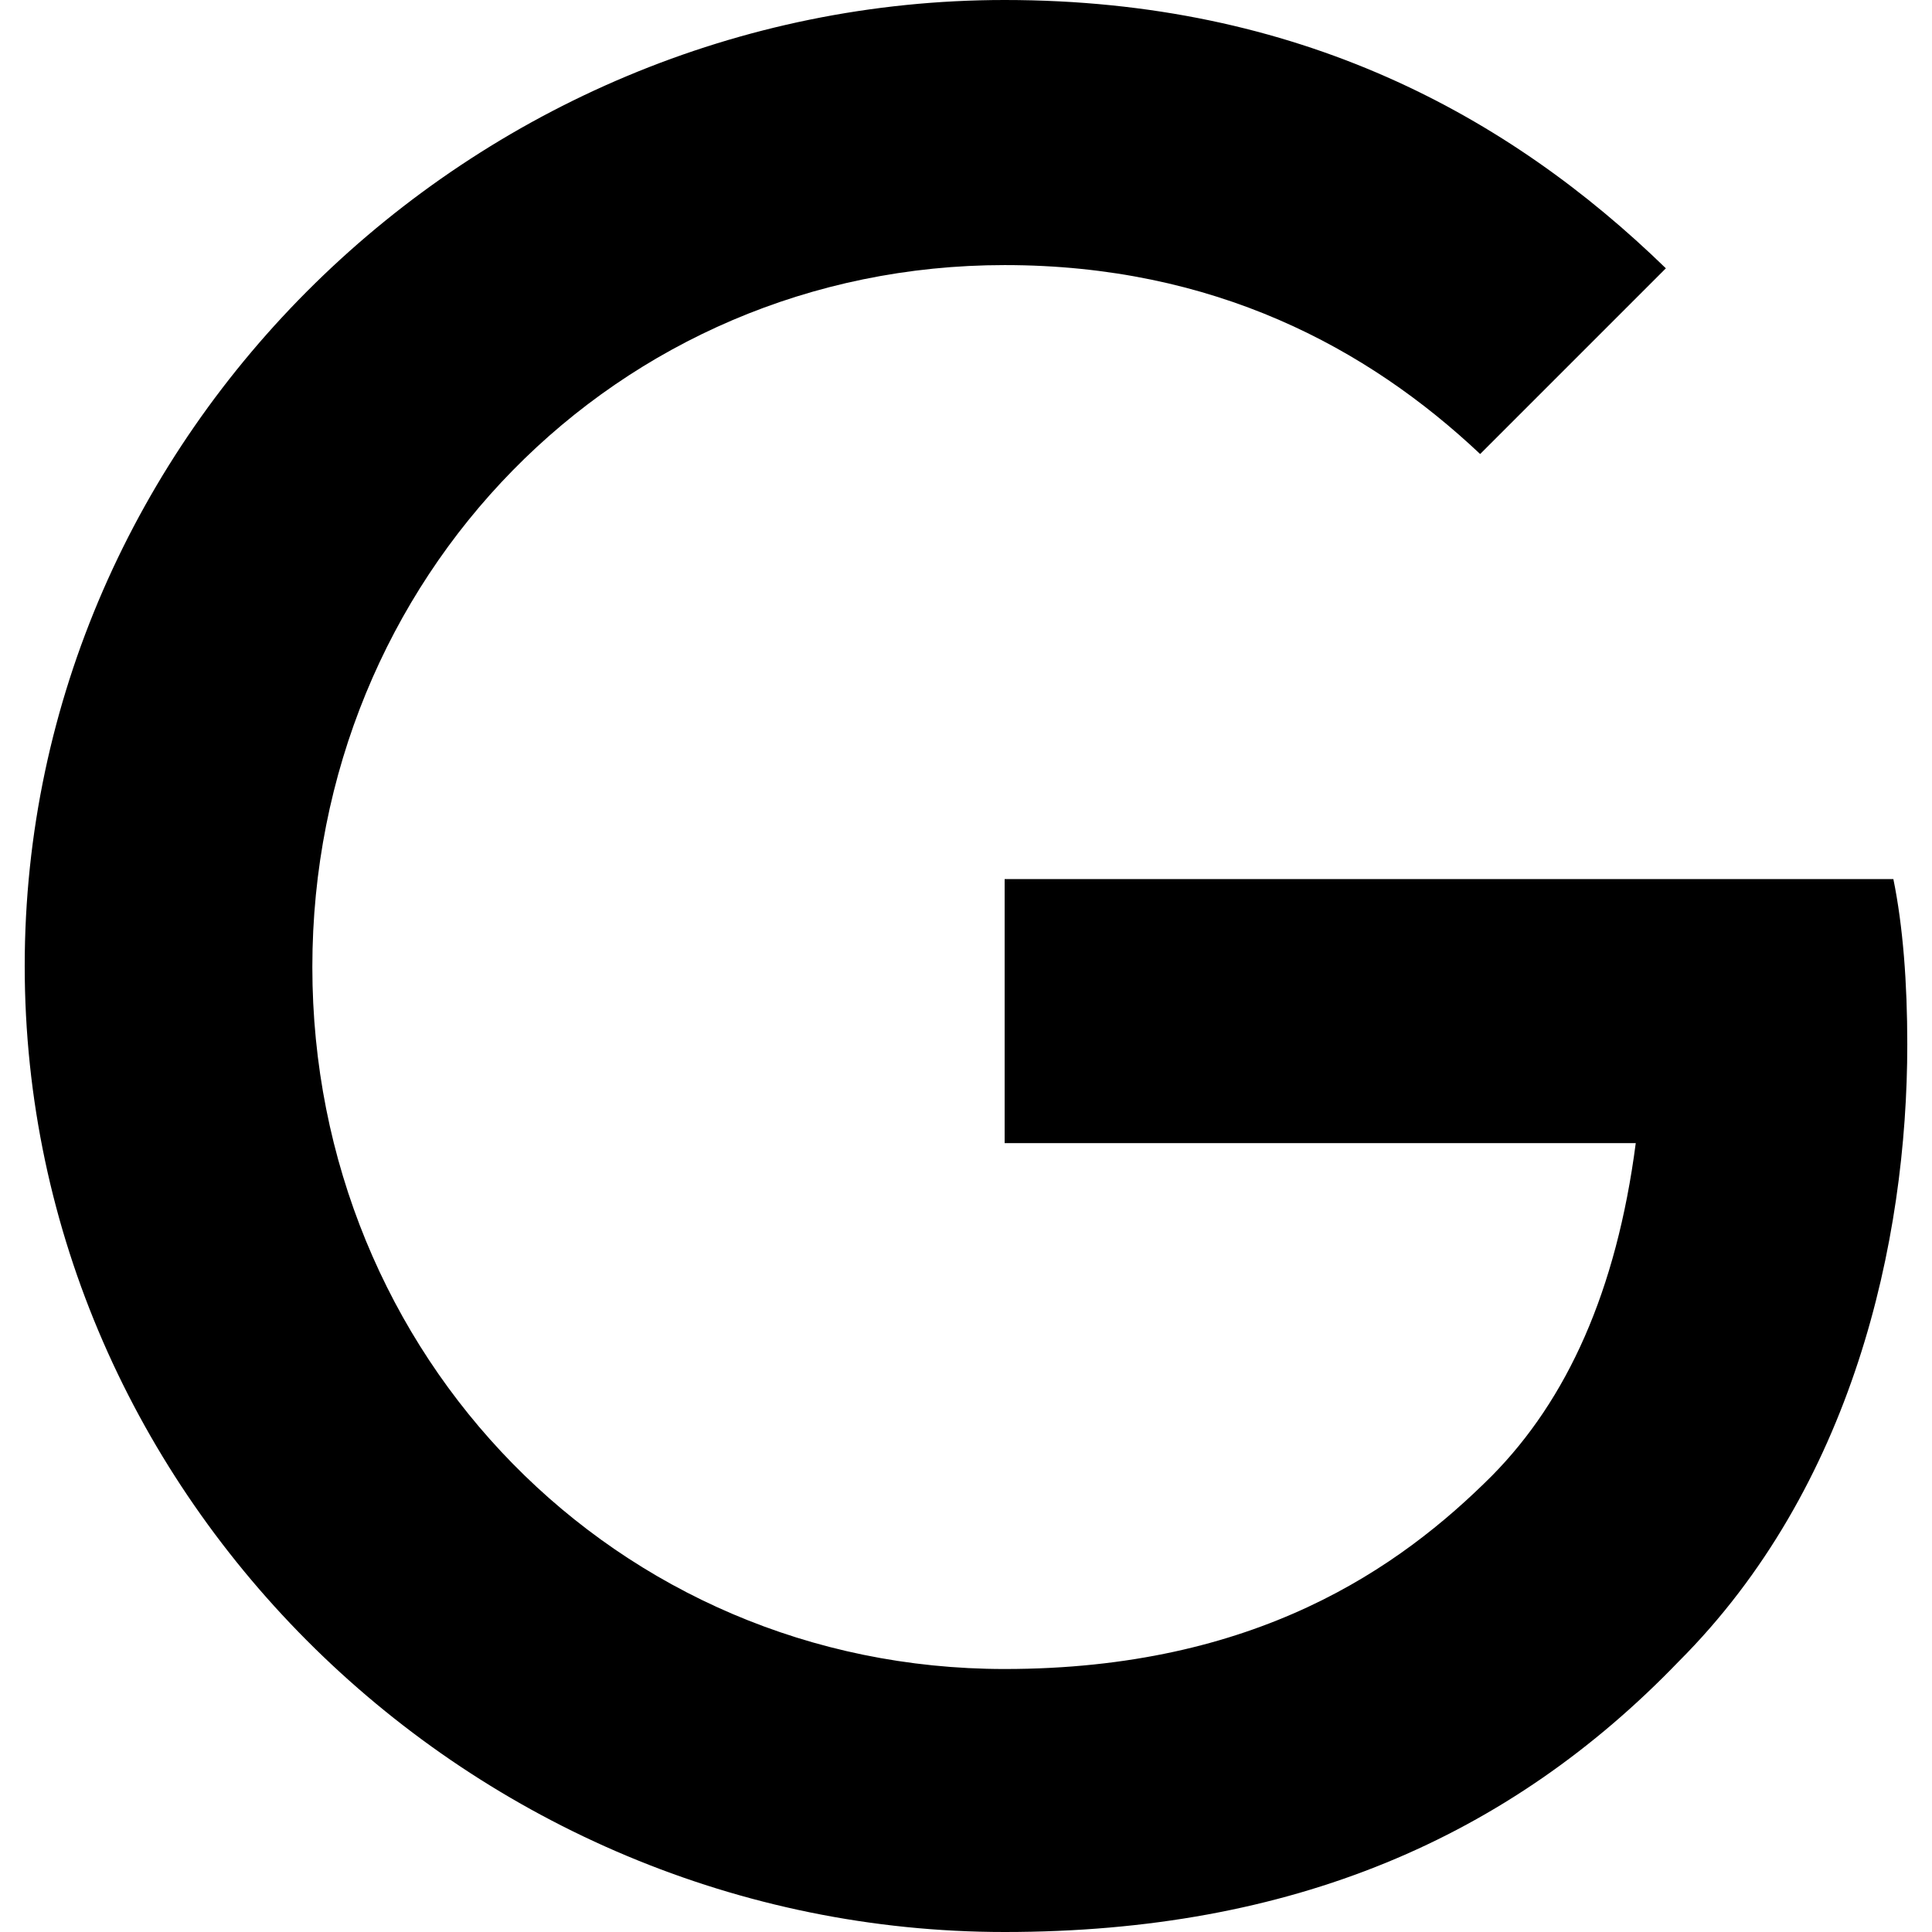
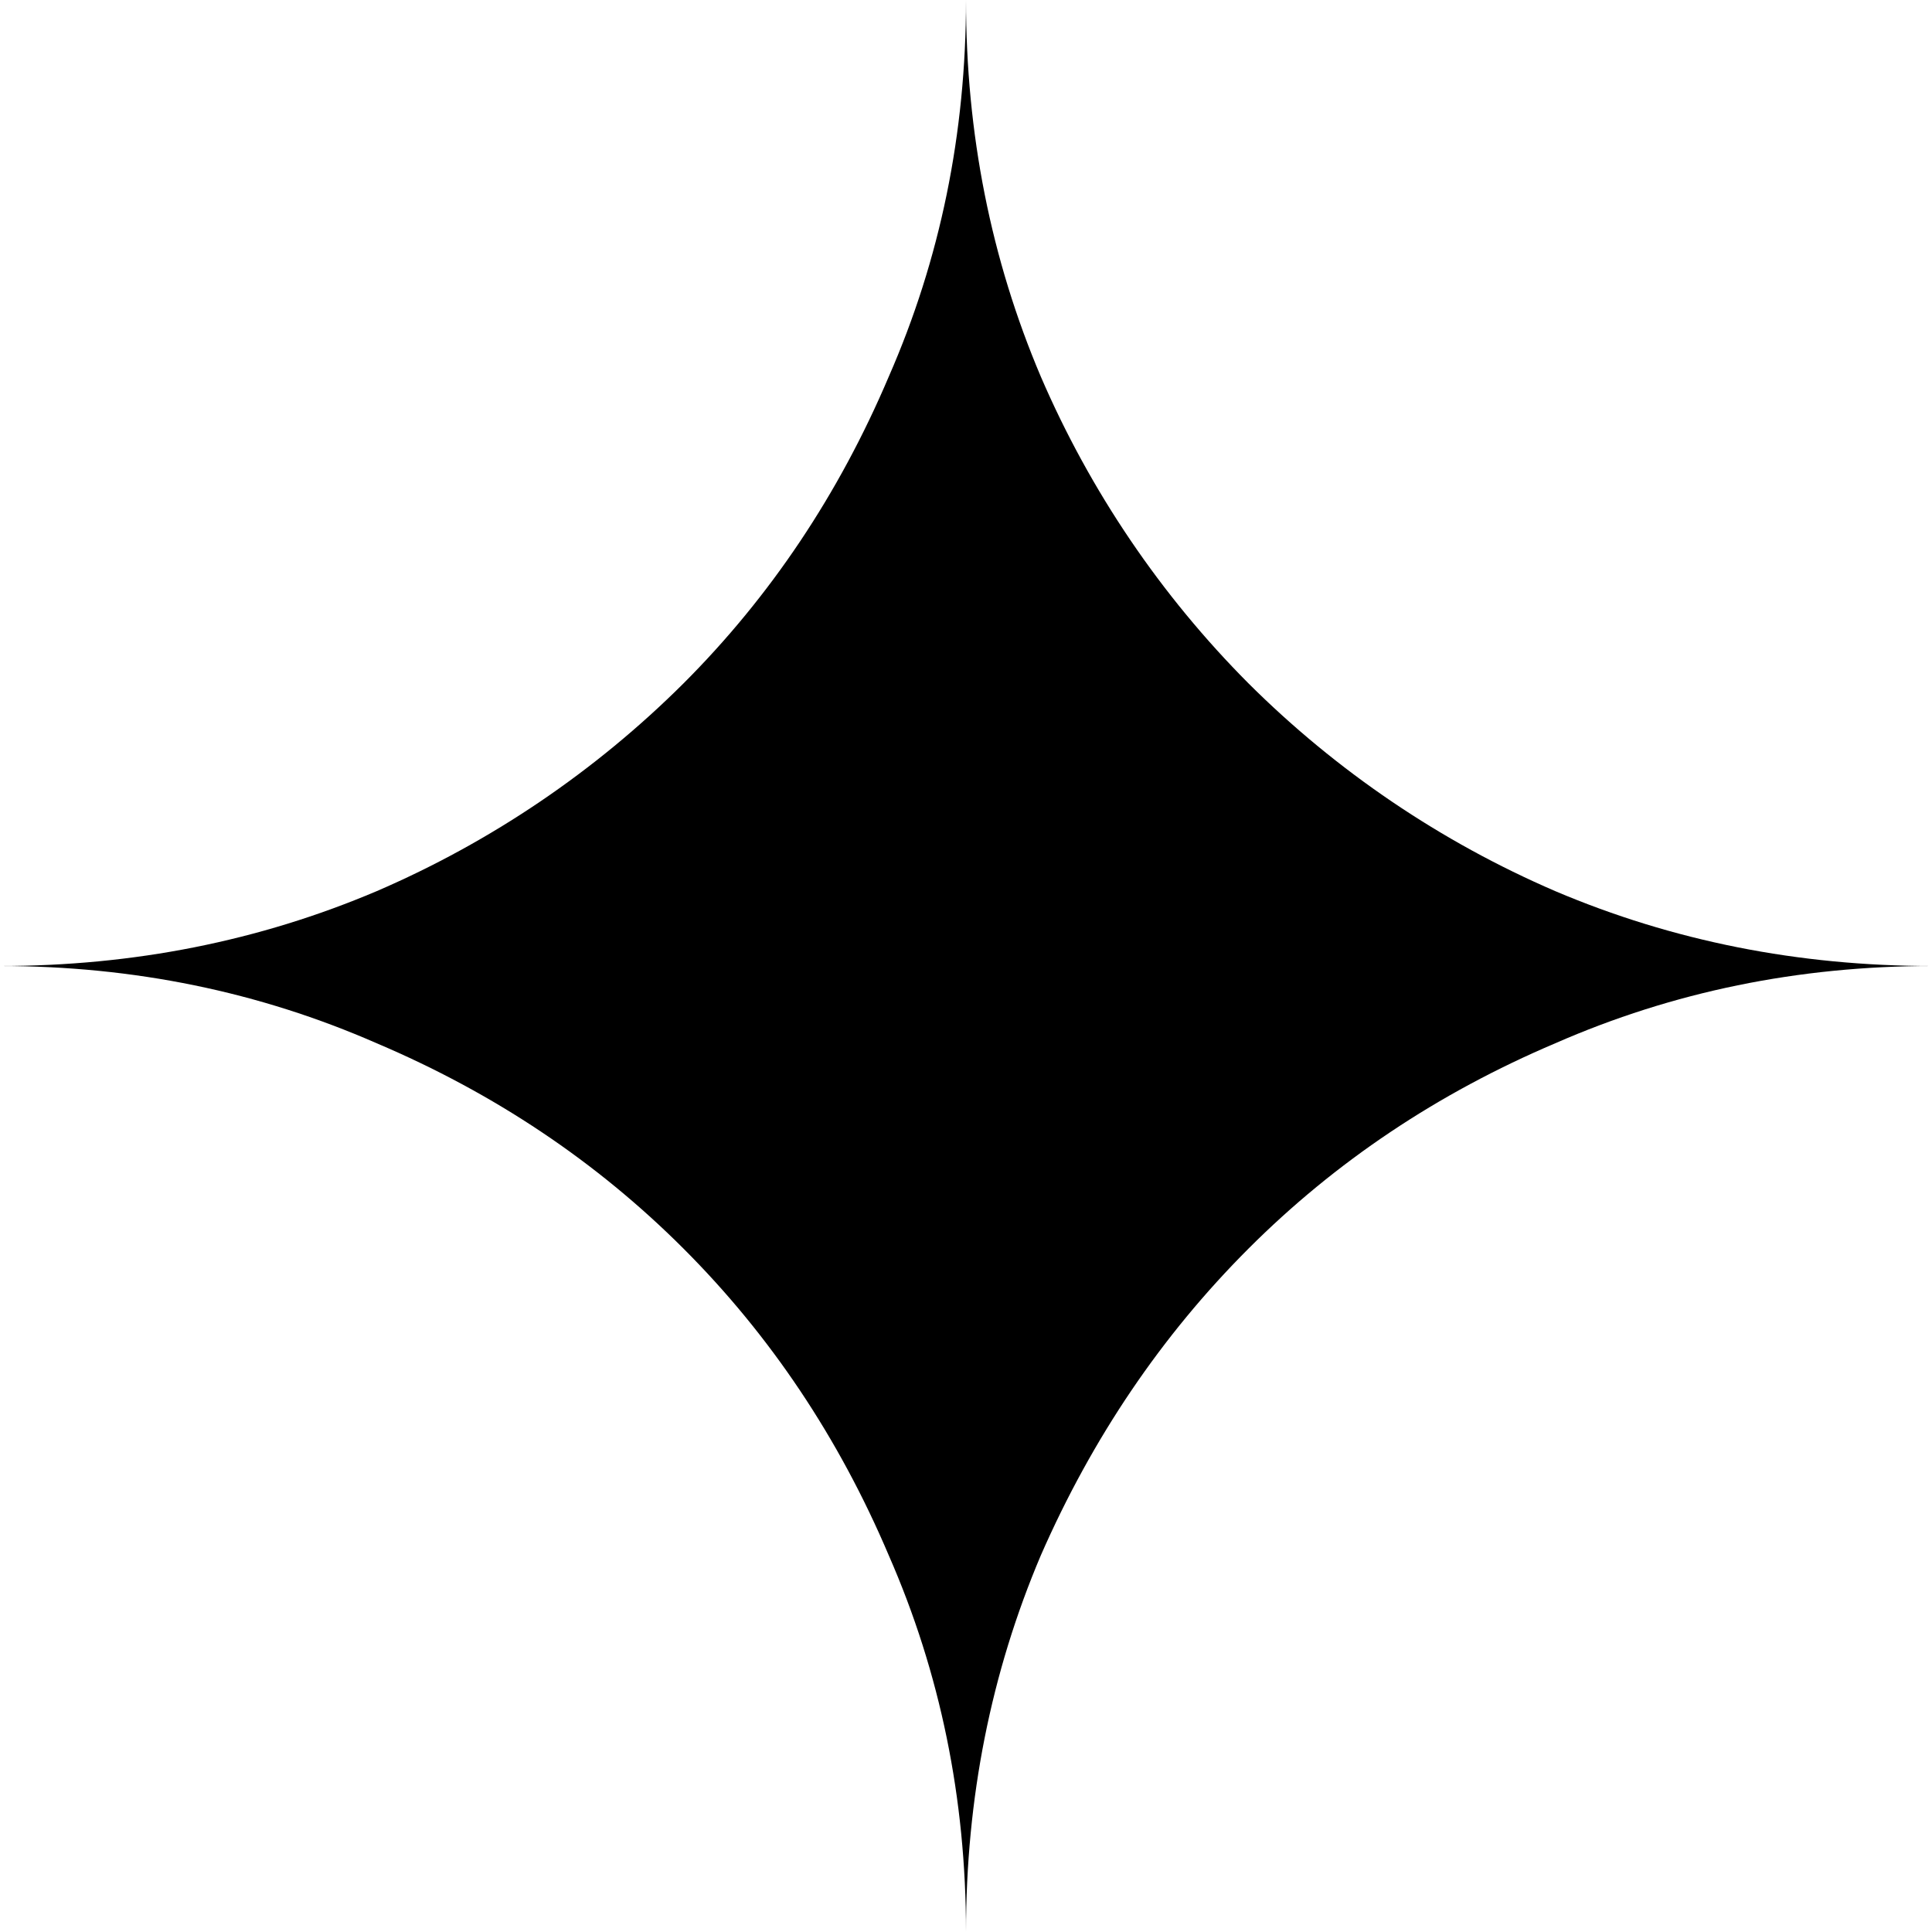
<svg xmlns="http://www.w3.org/2000/svg" id="logo" fill="currentColor" role="img" viewBox="0 0 24 24">
-   <path d="M12.48 10.92v3.28h7.84c-.24 1.84-.853 3.187-1.787 4.133-1.147 1.147-2.933 2.4-6.053 2.4-4.827 0-8.6-3.893-8.6-8.72s3.773-8.72 8.6-8.72c2.6 0 4.507 1.027 5.907 2.347l2.307-2.307C18.747 1.44 16.133 0 12.48 0 5.867 0 .307 5.387.307 12s5.56 12 12.173 12c3.573 0 6.267-1.173 8.373-3.36 2.16-2.16 2.84-5.213 2.84-7.667 0-.76-.053-1.467-.173-2.053H12.48z" />
+   <path d="M11.04 19.32Q12 21.51 12 24q0-2.49.93-4.68.96-2.19 2.58-3.81t3.81-2.55Q21.51 12 24 12q-2.49 0-4.68-.93a12.3 12.3 0 0 1-3.81-2.58 12.3 12.3 0 0 1-2.58-3.81Q12 2.49 12 0q0 2.49-.96 4.68-.93 2.19-2.55 3.81a12.3 12.3 0 0 1-3.81 2.58Q2.49 12 0 12q2.49 0 4.68.96 2.19.93 3.81 2.55t2.55 3.81" />
</svg>
